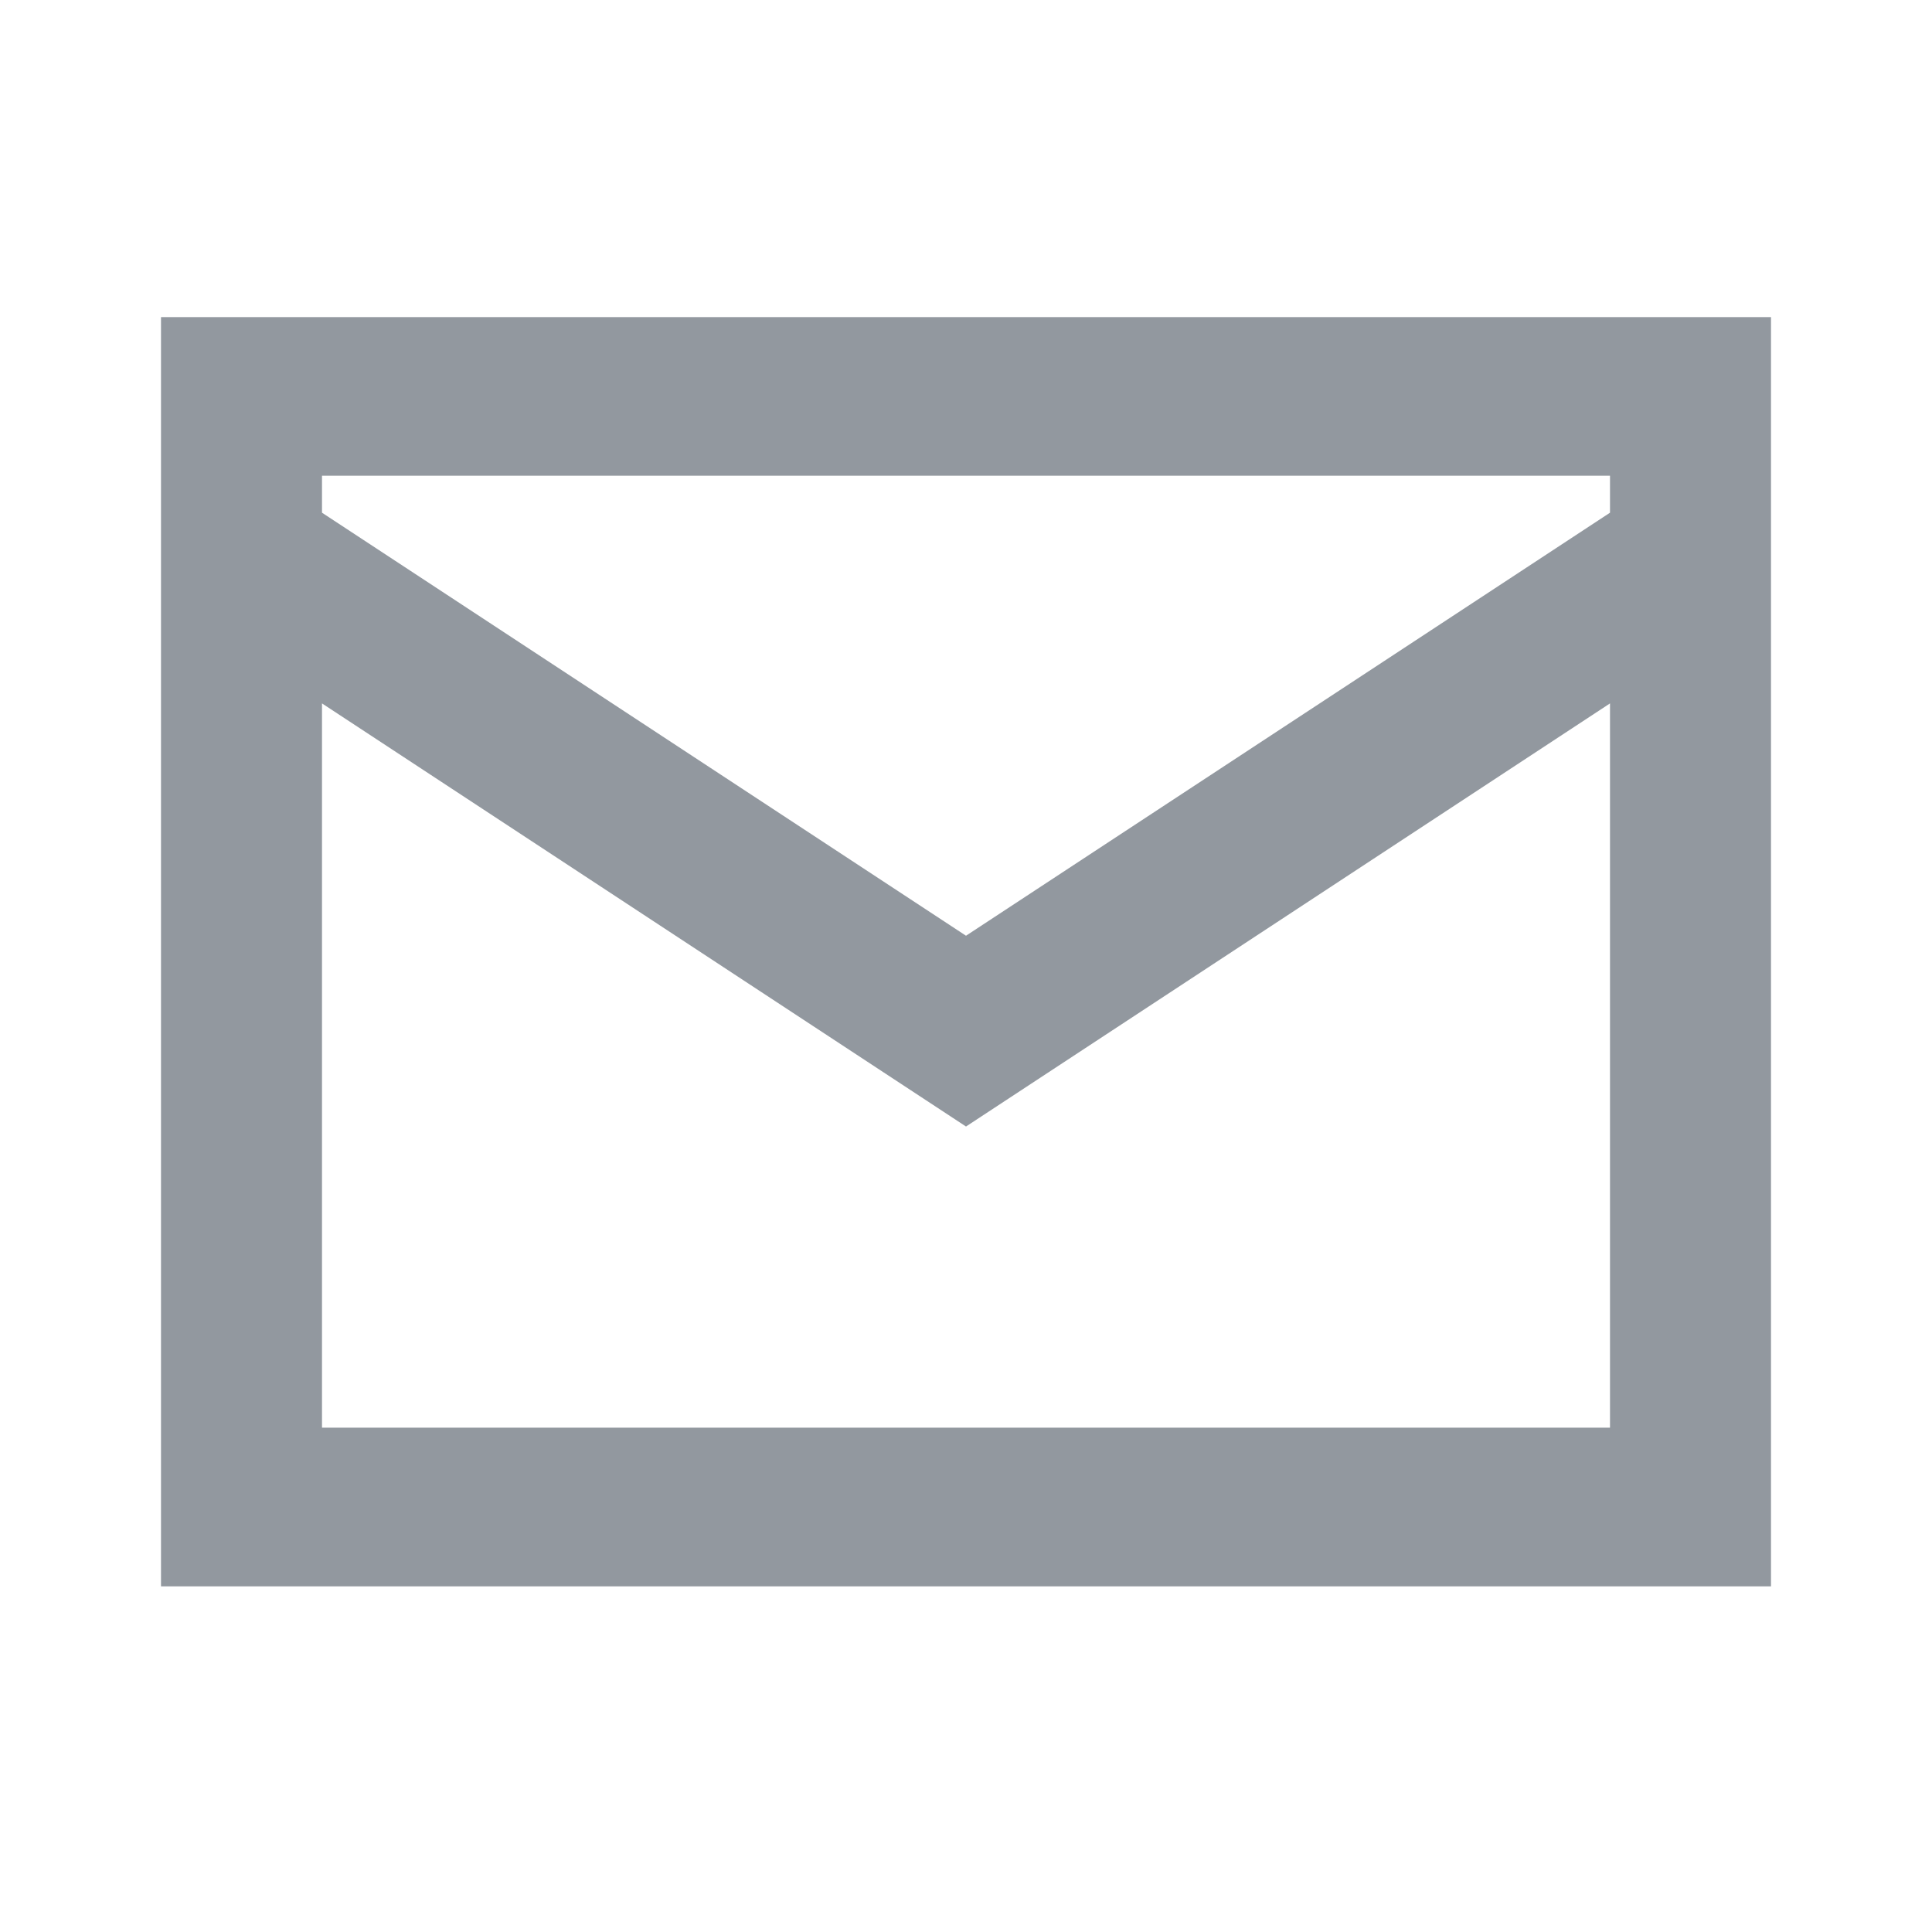
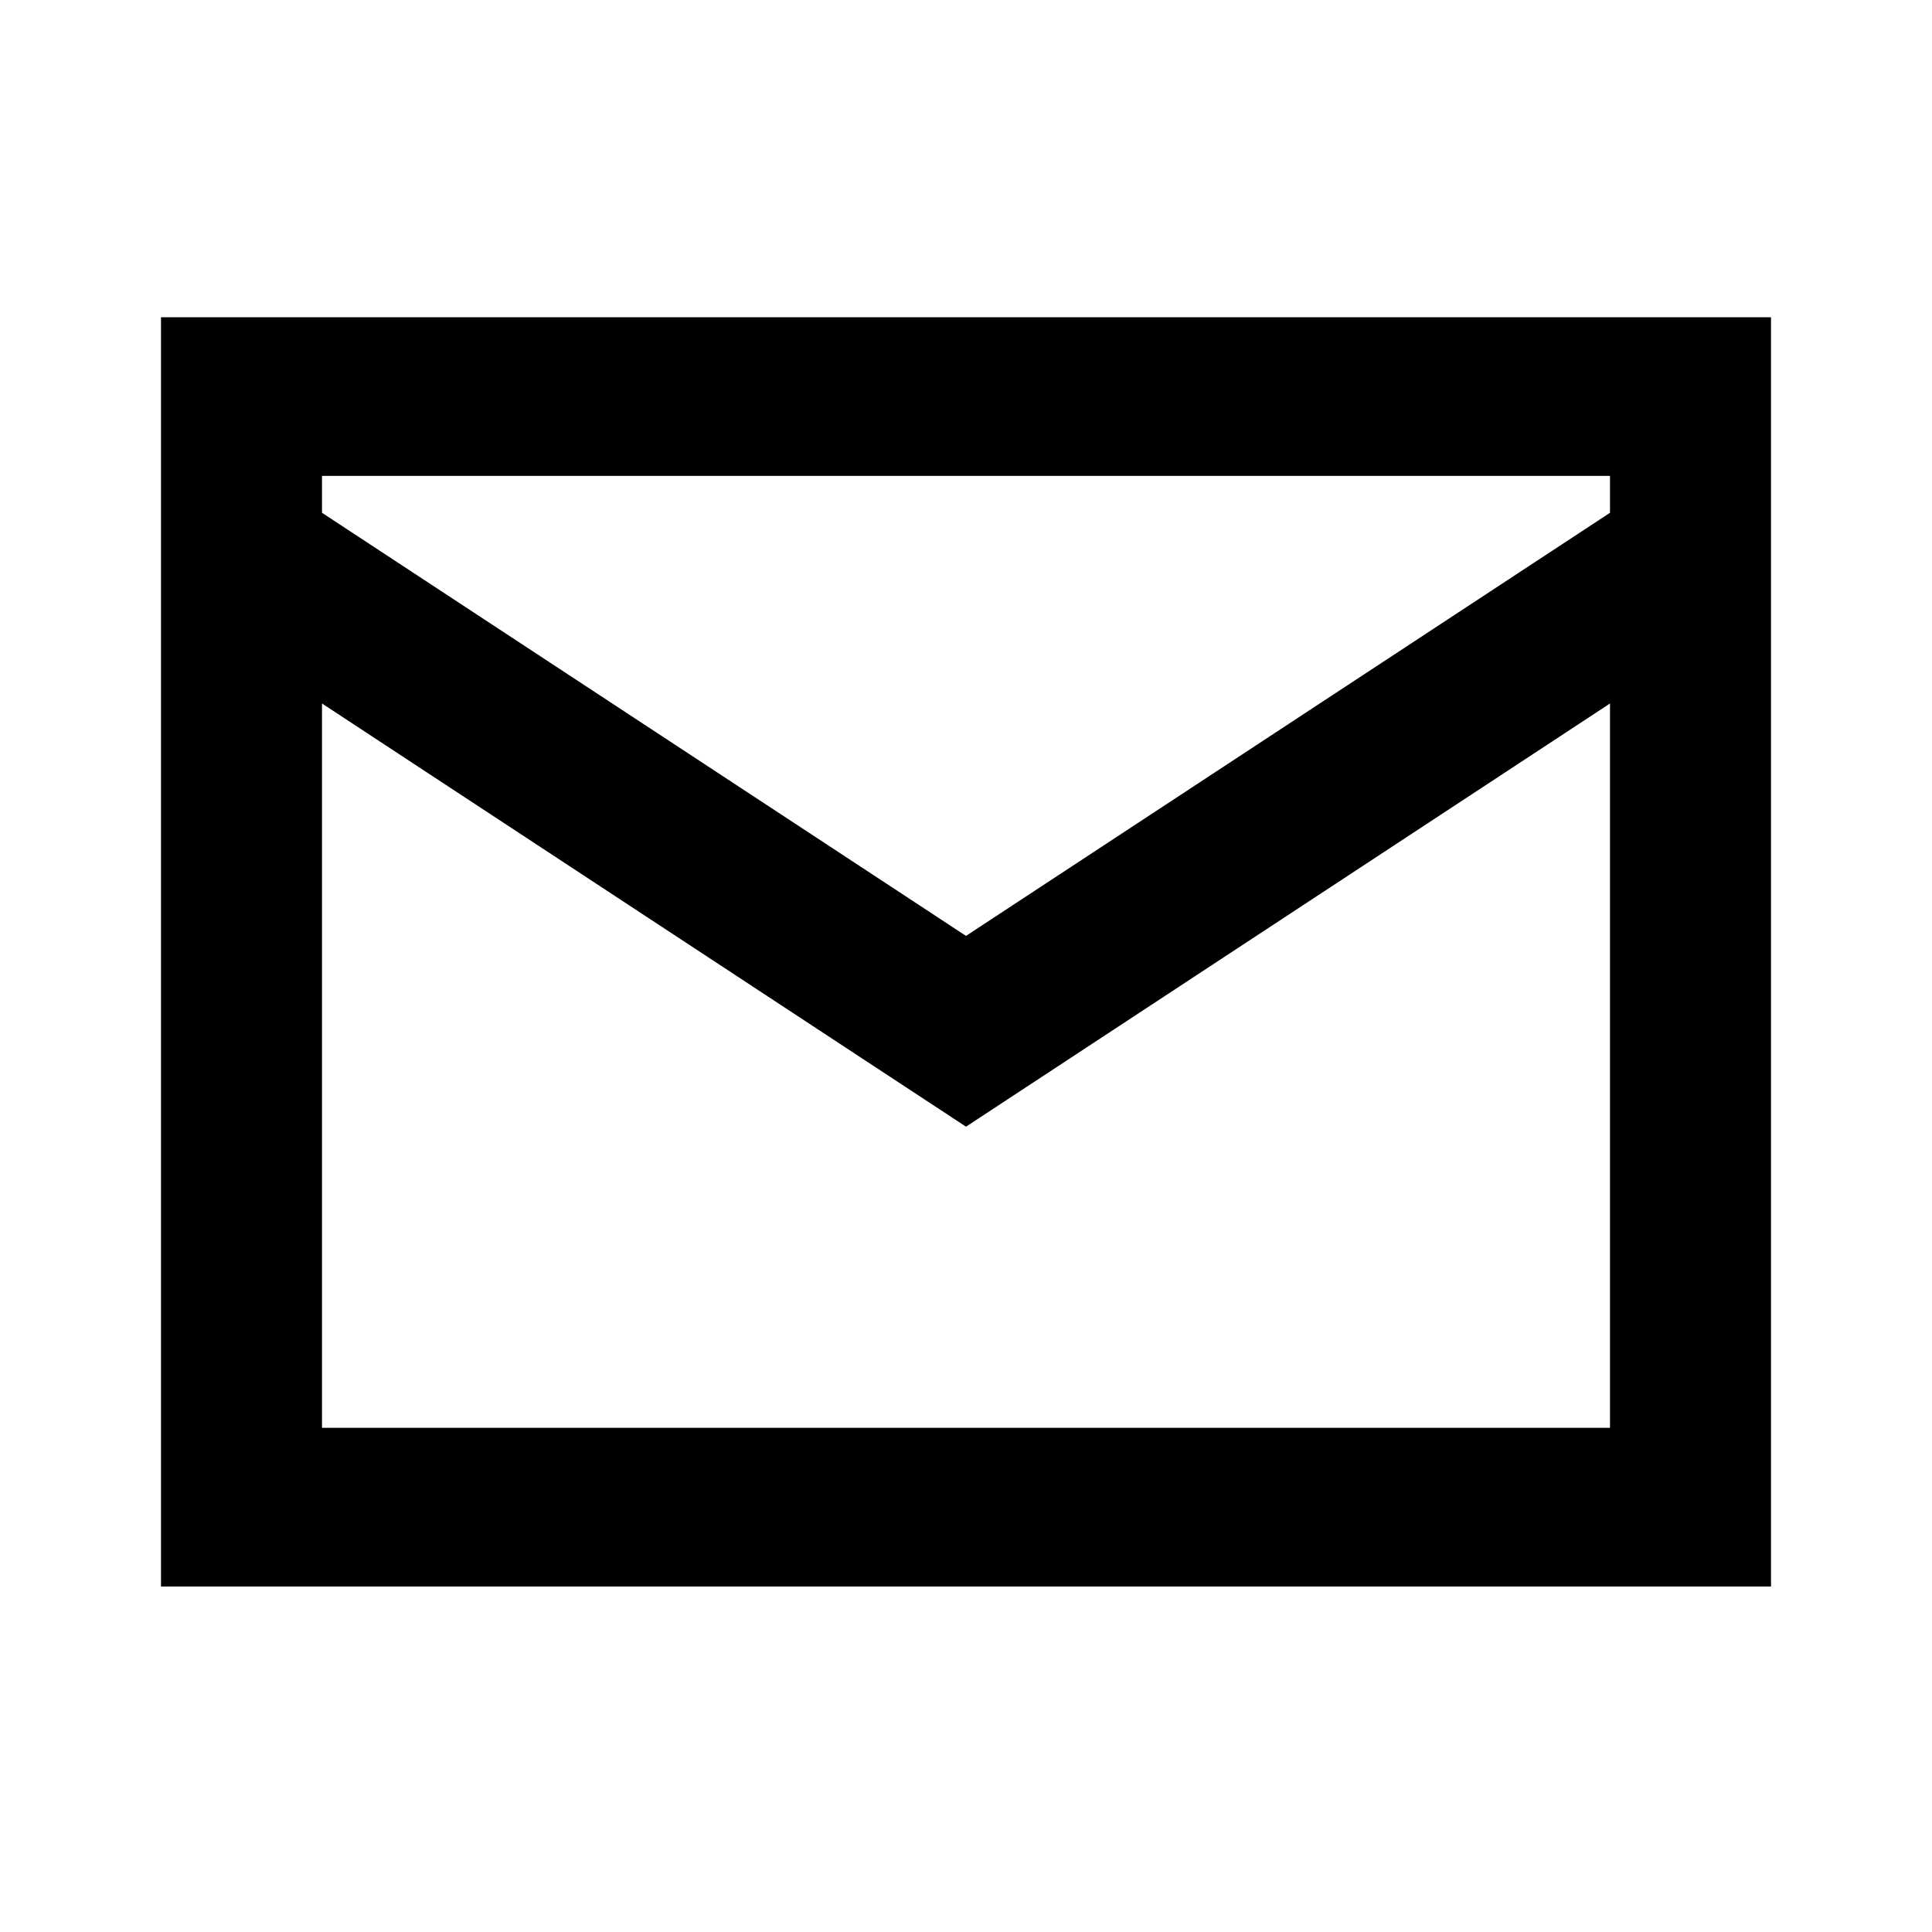
<svg xmlns="http://www.w3.org/2000/svg" width="24" height="24" viewBox="0 0 24 24" fill="none">
-   <path fill-rule="evenodd" clip-rule="evenodd" d="M2 3.939V19.706H22V3.939H2ZM20 5.91V6.369L12 11.624L4 6.369V5.91H20ZM4 17.735V8.738L12 13.994L20 8.738V17.735H4Z" fill="#92989F" />
+   <path fill-rule="evenodd" clip-rule="evenodd" d="M2 3.941V19.708H22V3.941H2ZM20 5.912V6.37L12 11.626L4 6.37V5.912H20ZM4 17.737V8.739L12 13.996L20 8.739V17.737H4Z" fill="black" />
</svg>
